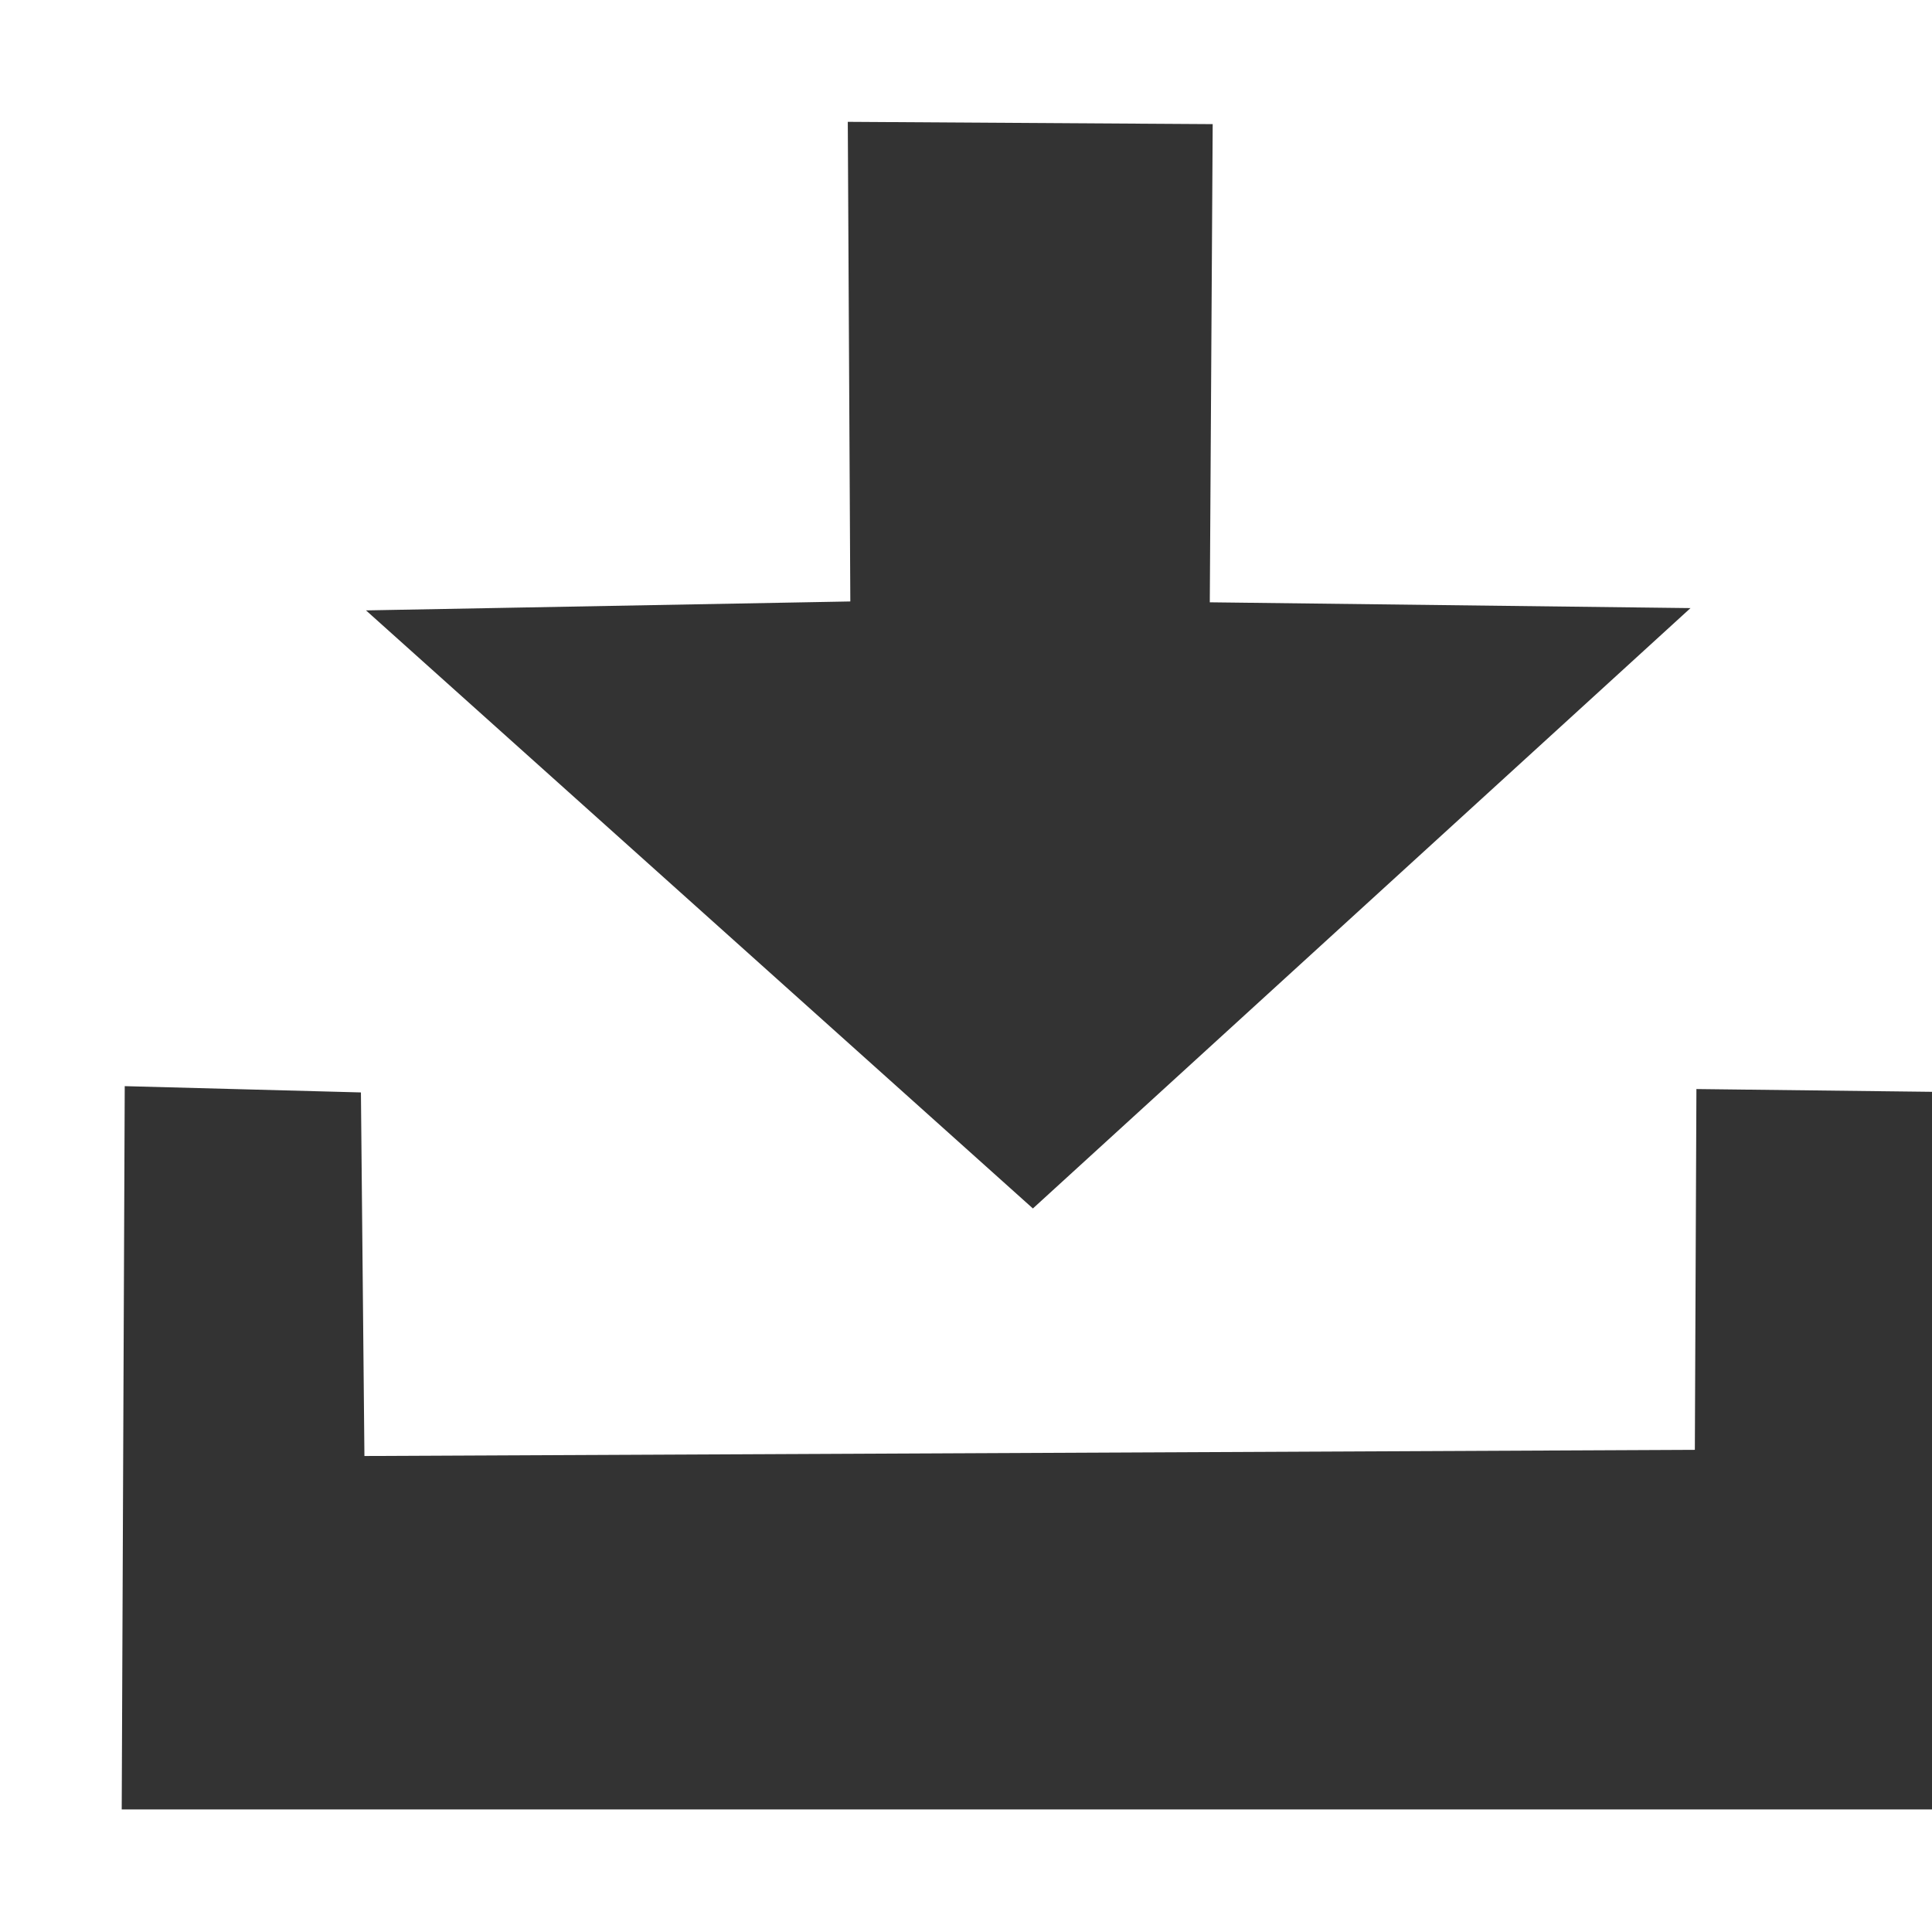
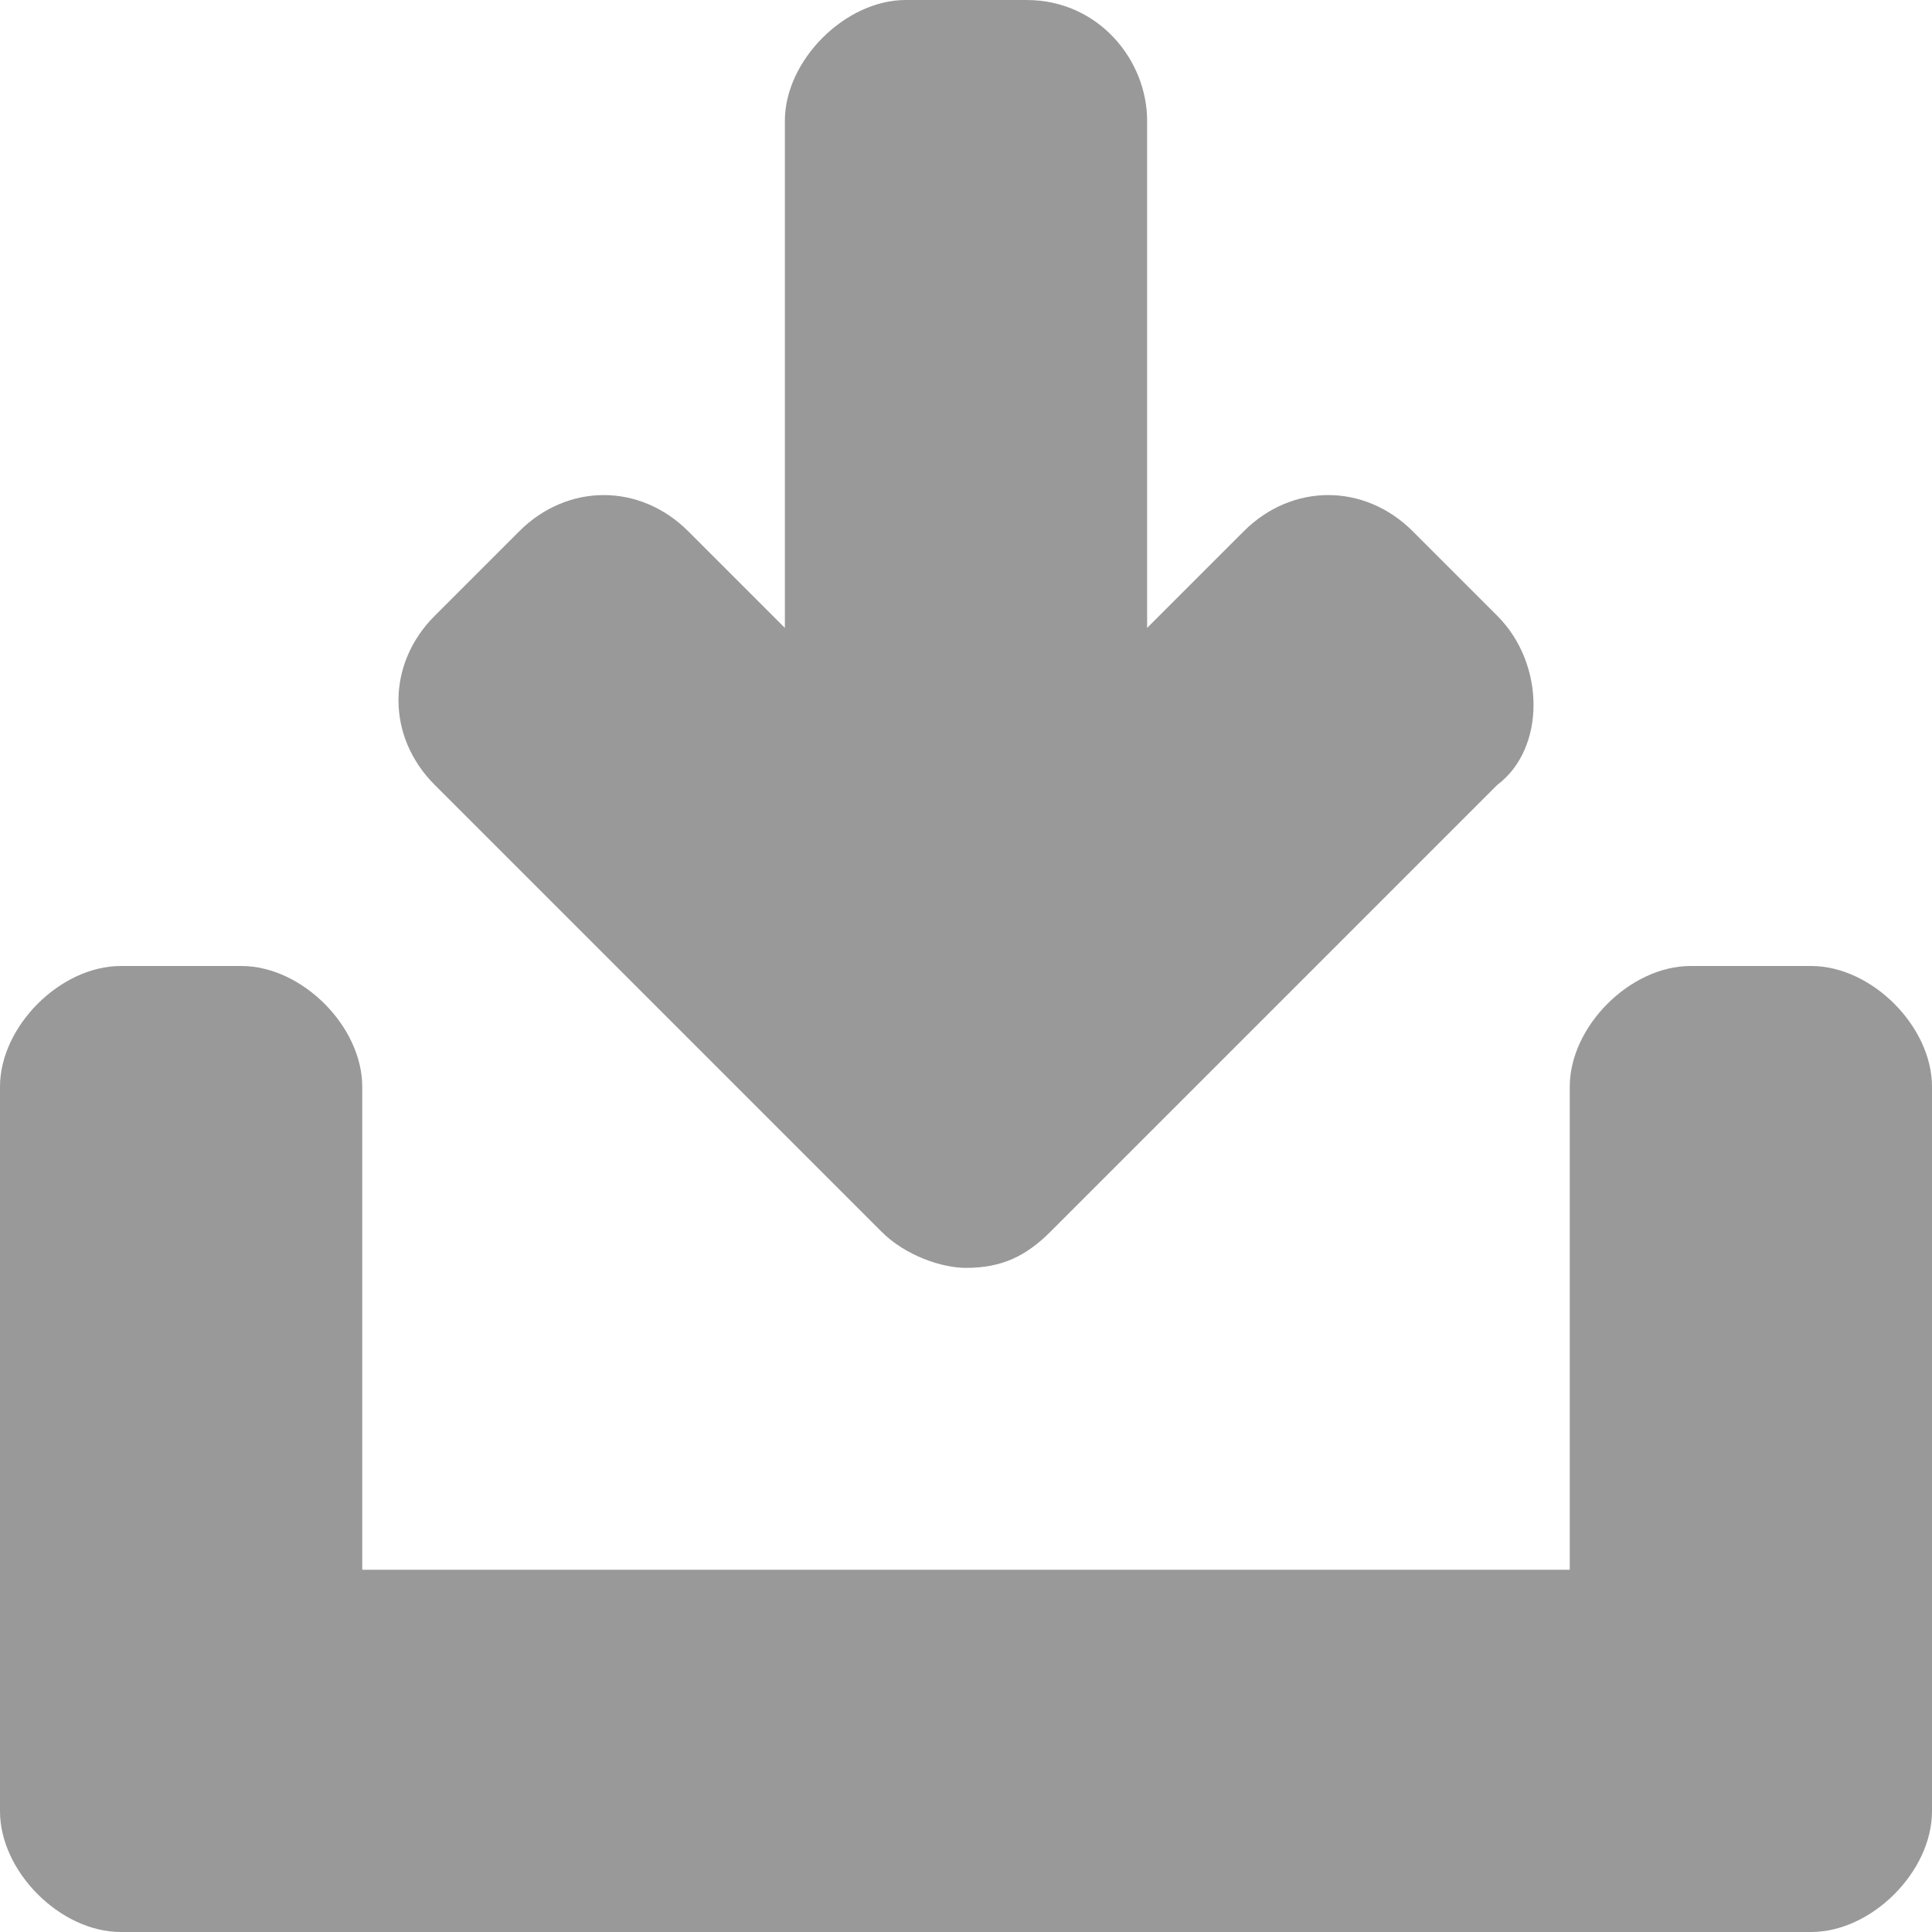
- <svg xmlns="http://www.w3.org/2000/svg" width="16px" height="16px" id="svg4359" version="1.1">
-   <defs id="defs4361">
-     </defs>
-   <g id="layer1">
-     <path style="fill:#333333;fill-opacity:1;stroke:#dd5500;stroke-width:0;stroke-linecap:round;stroke-linejoin:round;stroke-miterlimit:4;stroke-opacity:0.996;stroke-dasharray:none;stroke-dashoffset:0" d="m 1.033,8.995 1.956,0.052 0.029,3.011 11.018,-0.051 0.013,-2.988 1.954,0.023 -6e-6,5.943 -14.995,0 z" id="rect7501" />
-     <path style="fill:#333333;fill-opacity:1;stroke:#dd5500;stroke-width:0;stroke-linecap:butt;stroke-linejoin:round;stroke-miterlimit:4;stroke-opacity:0.996;stroke-dasharray:none" d="M 10.043,1.028 7.021,1.009 7.042,4.981 3.031,5.055 8.554,10.008 14,5.036 10.019,4.988 z" id="path7504" />
-   </g>
+ <svg xmlns="http://www.w3.org/2000/svg" version="1.1" x="0px" y="0px" width="16px" height="16px" viewBox="0 0 16 16" style="overflow:visible;enable-background:new 0 0 16 16;" xml:space="preserve" preserveAspectRatio="xMinYMid meet">
+   <defs>
+ </defs>
+   <path style="fill:#999999;" d="M16,9v6c0,0.5-0.5,1-1,1h-1H2H1c-0.5,0-1-0.5-1-1V9c0-0.5,0.5-1,1-1h1c0.5,0,1,0.5,1,1v4h10V9  c0-0.5,0.5-1,1-1h1C15.5,8,16,8.5,16,9z M12.4,5.1l-0.7-0.7c-0.4-0.4-1-0.4-1.4,0L9.5,5.2V1c0-0.5-0.4-1-1-1h-1c-0.5,0-1,0.5-1,1  v4.2L5.7,4.4C5.3,4,4.7,4,4.3,4.4L3.6,5.1c-0.4,0.4-0.4,1,0,1.4l3.7,3.7c0.2,0.2,0.5,0.3,0.7,0.3c0.3,0,0.5-0.1,0.7-0.3l3.7-3.7  C12.8,6.2,12.8,5.5,12.4,5.1z" />
</svg>
